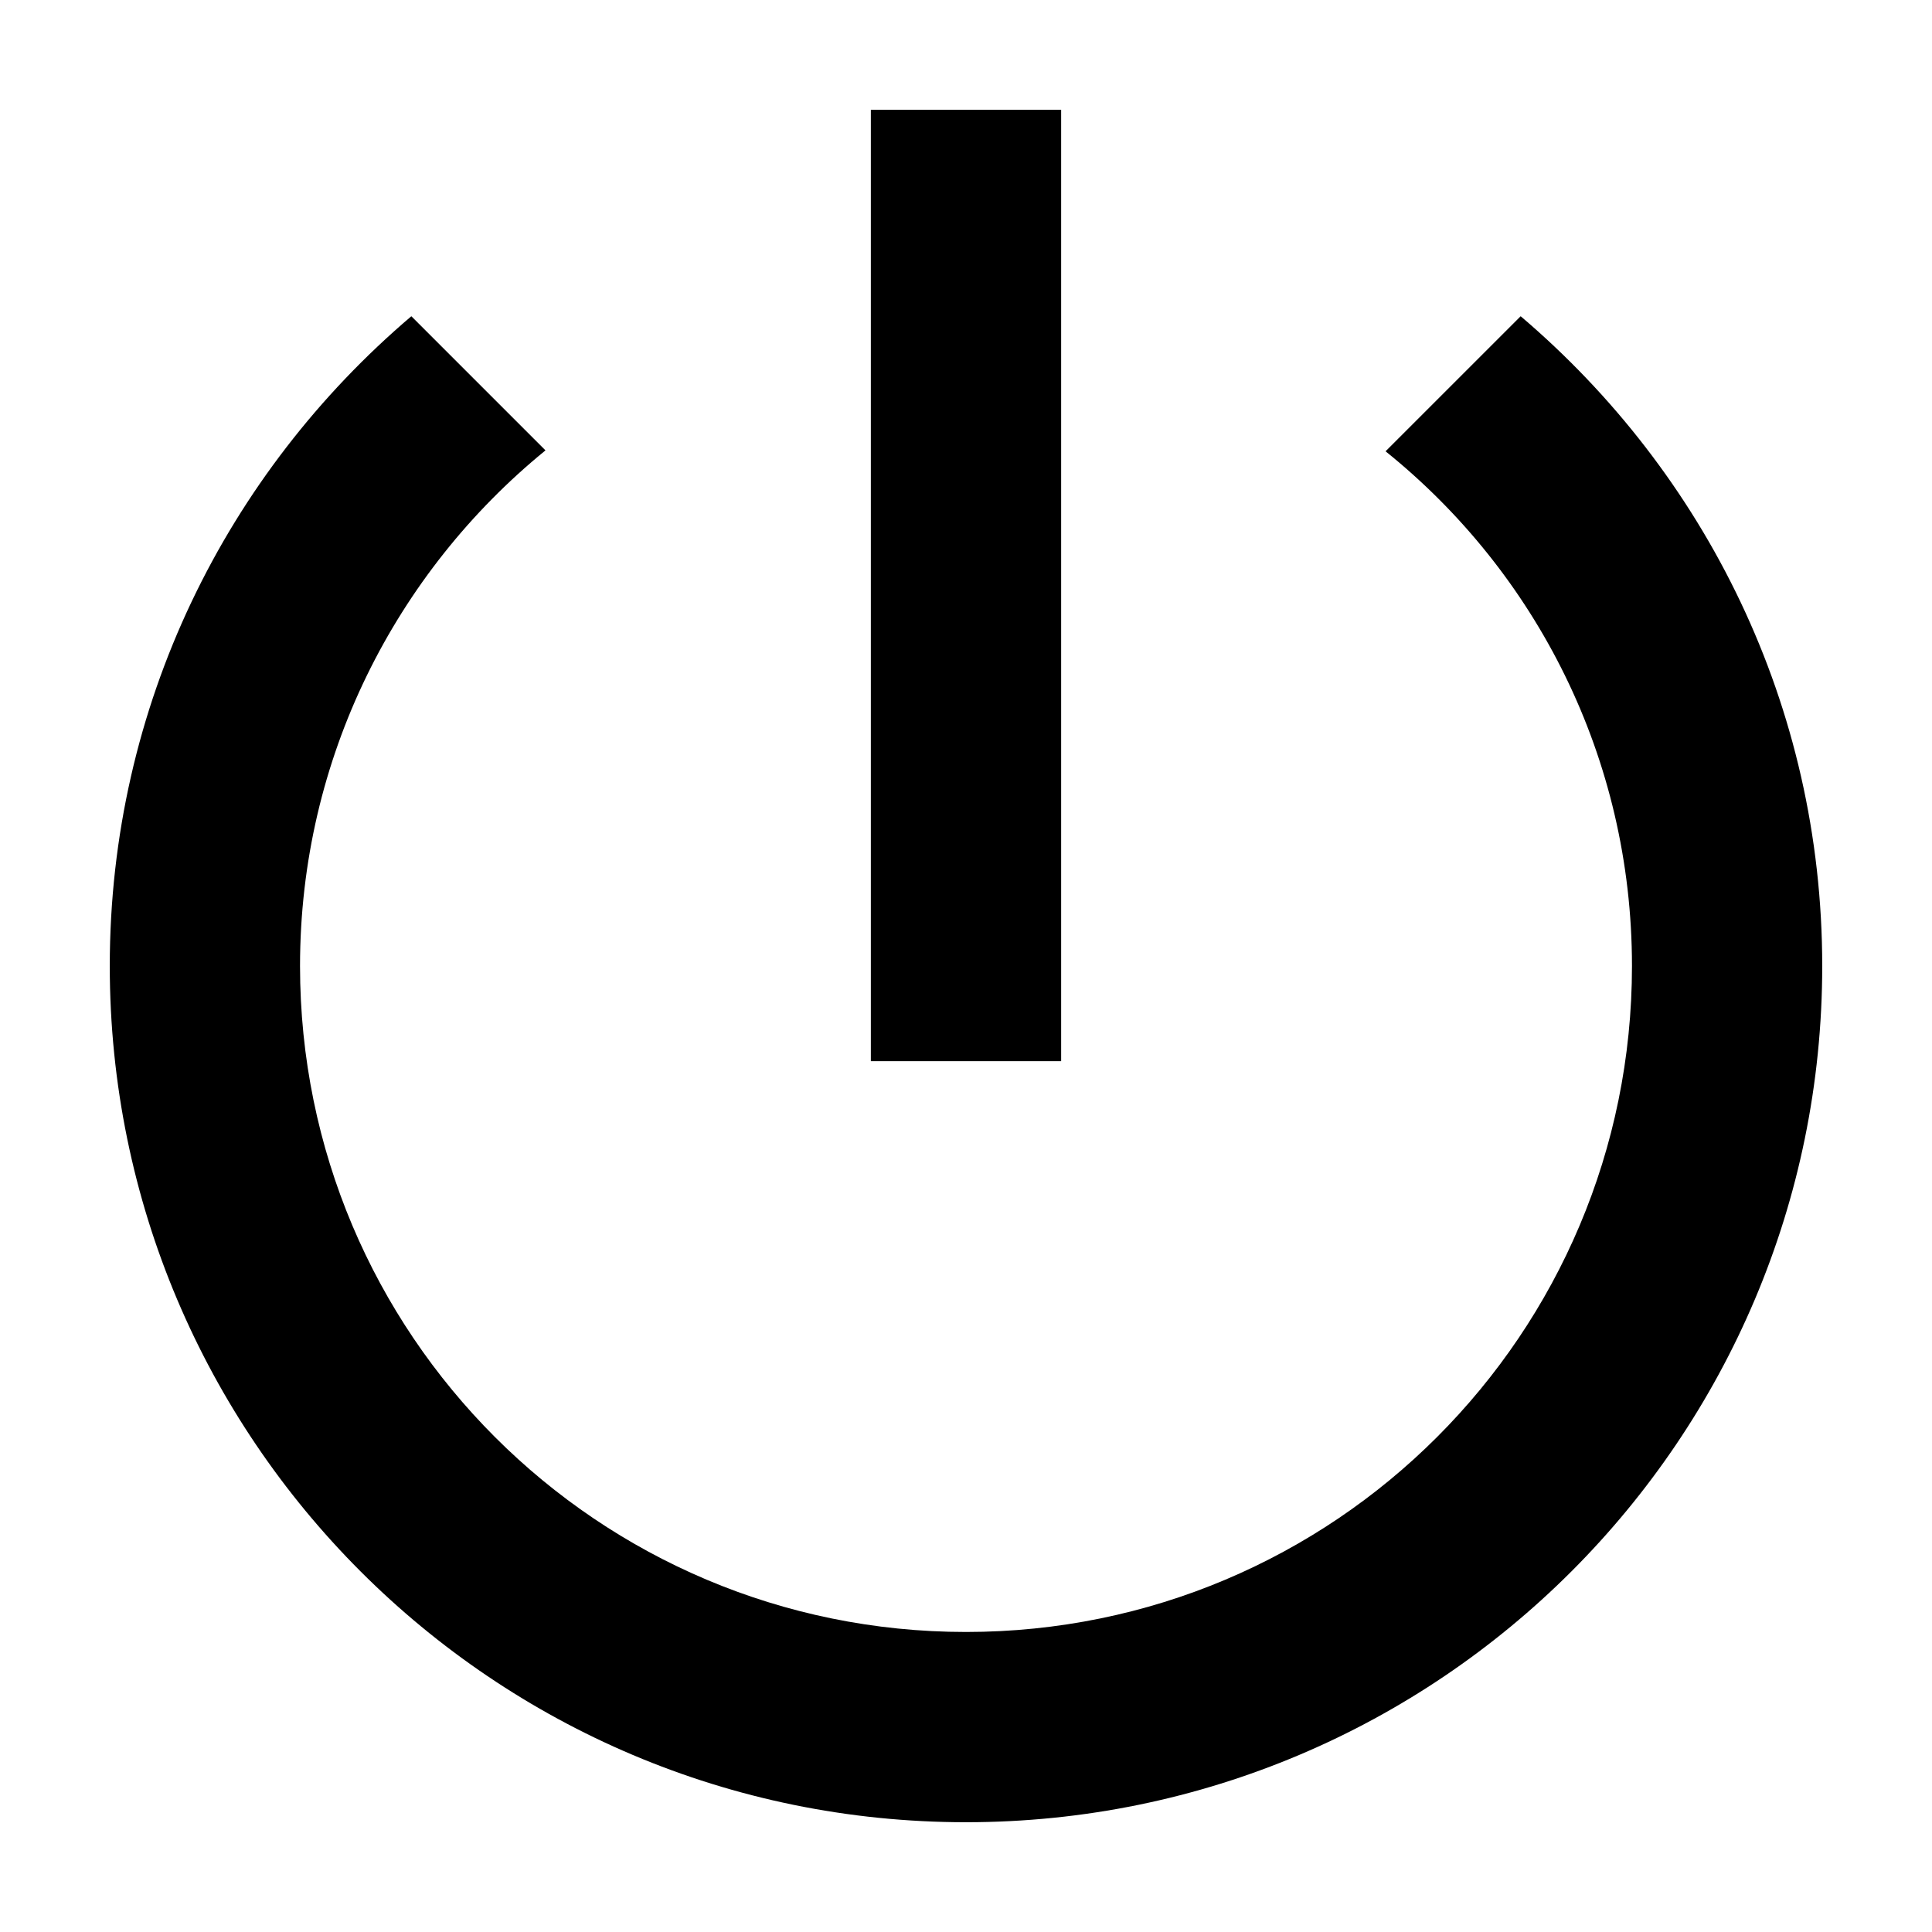
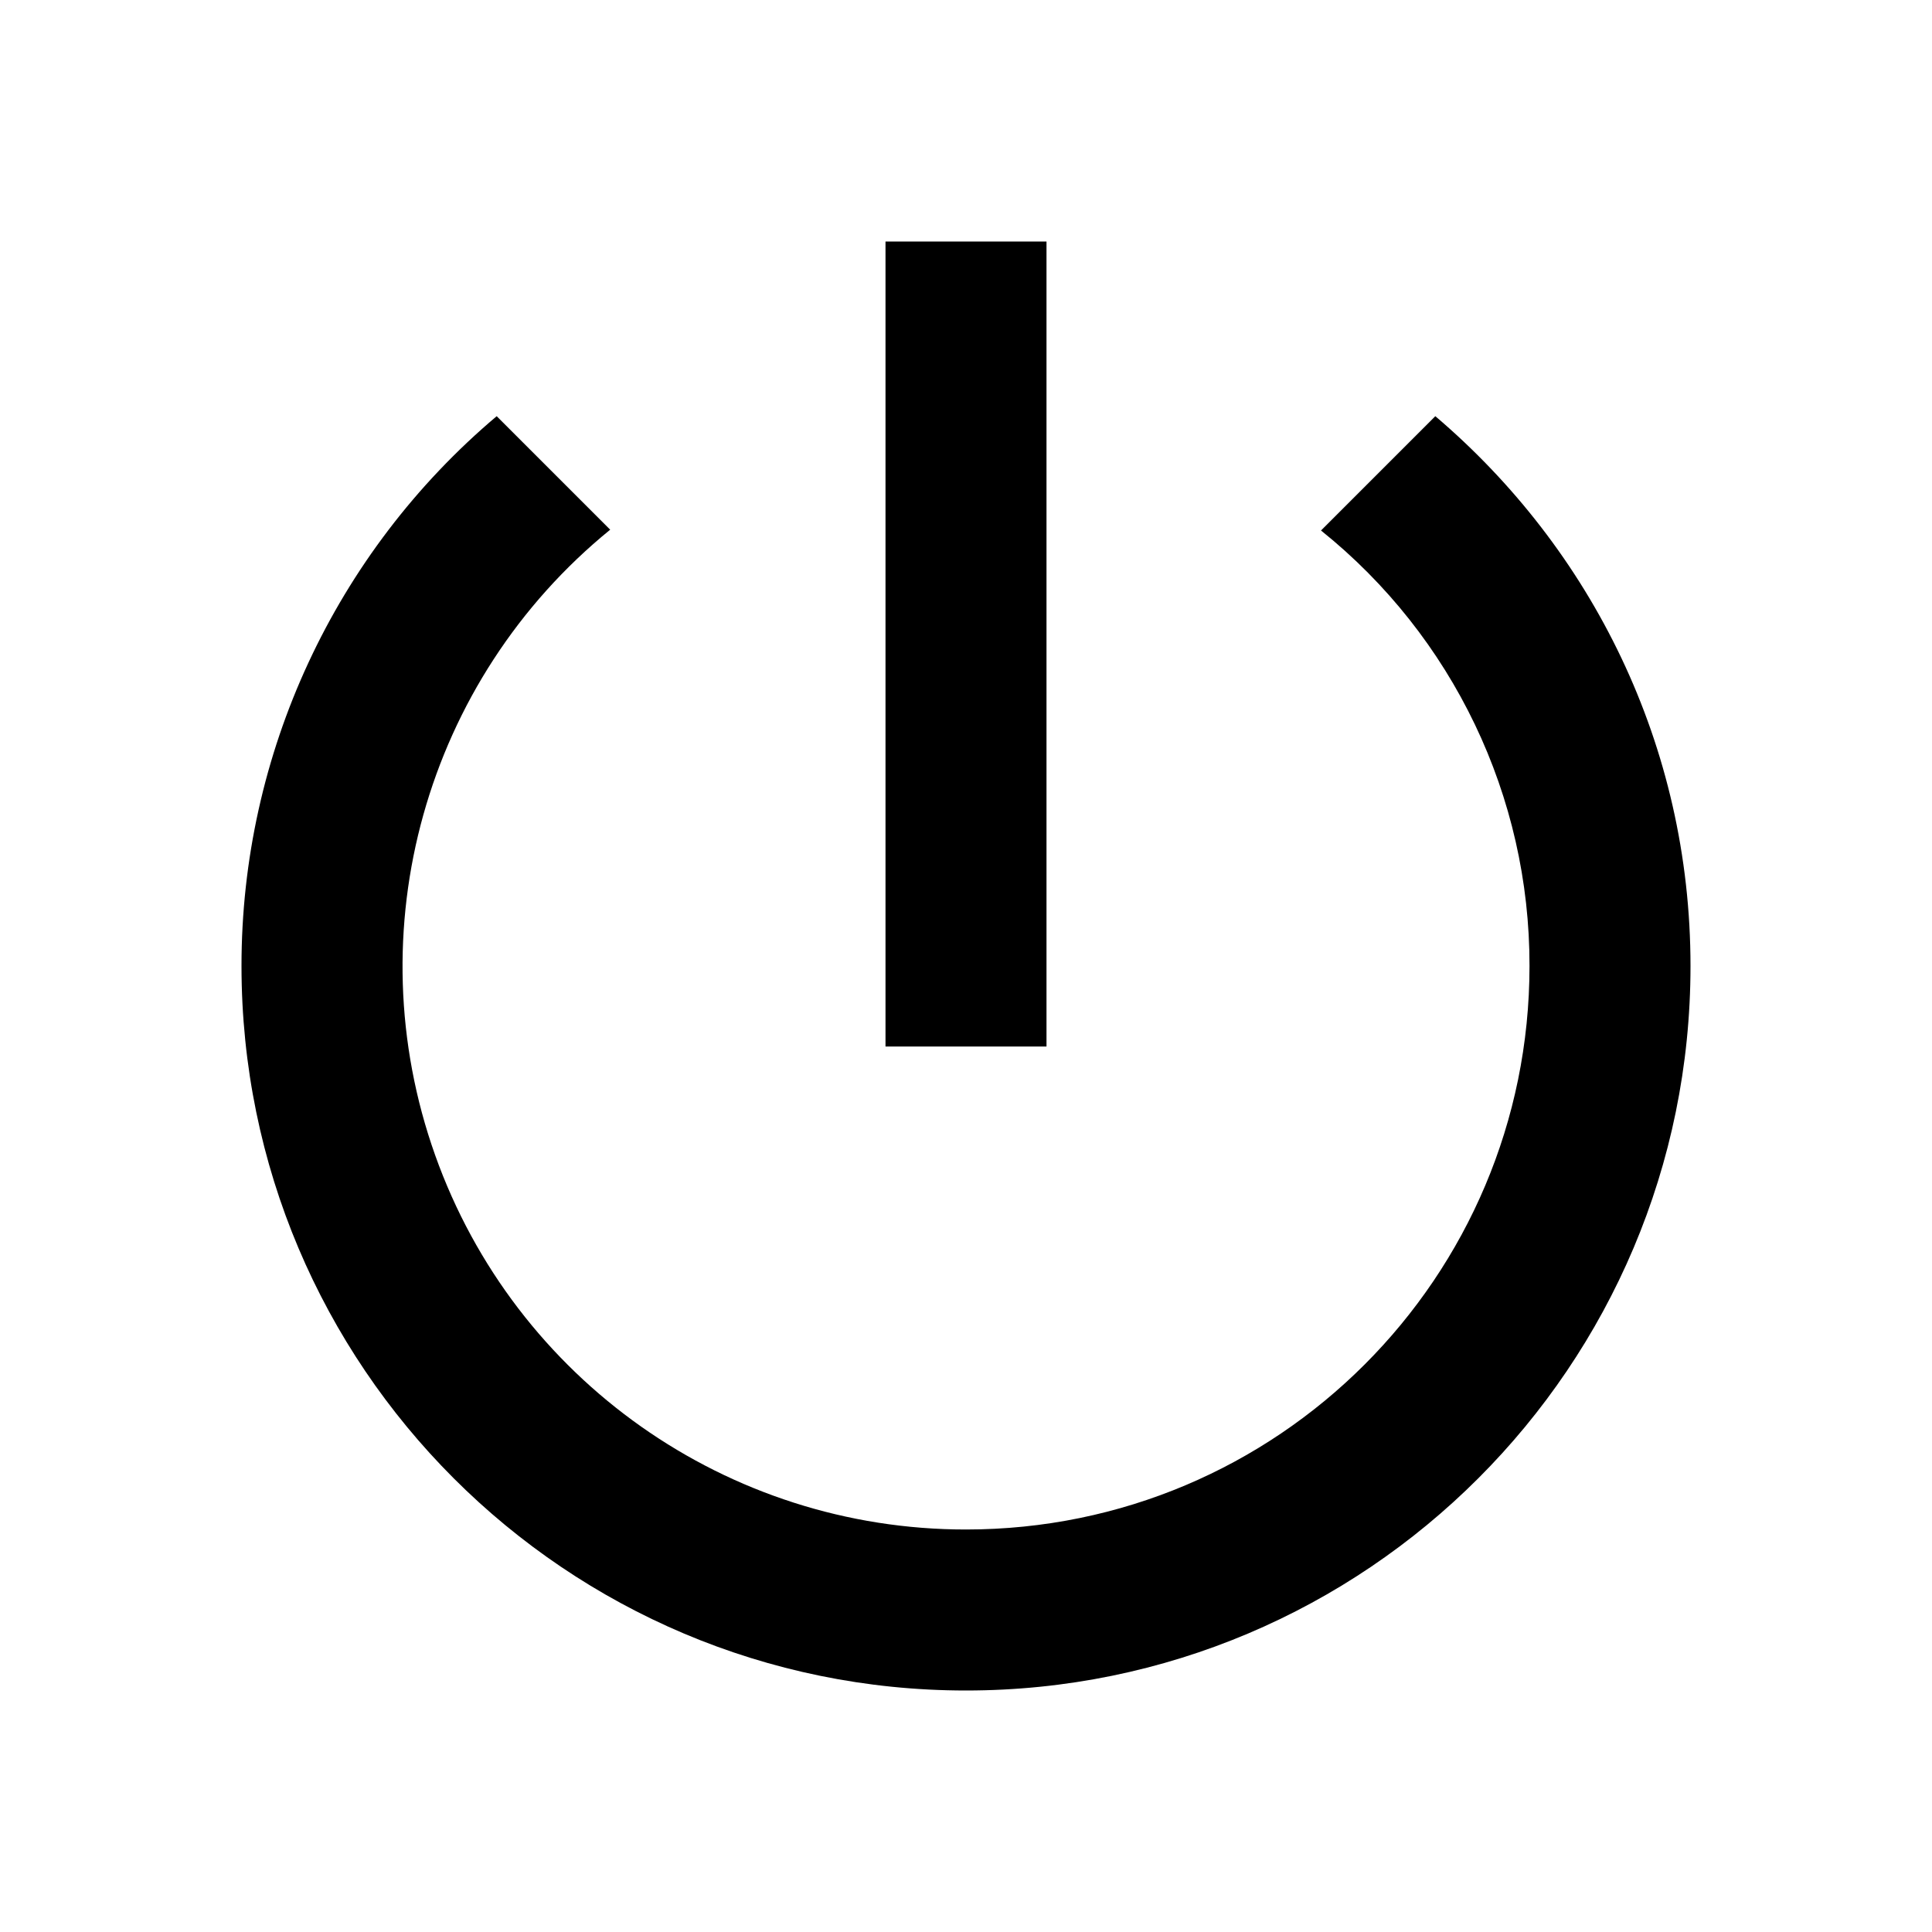
- <svg xmlns="http://www.w3.org/2000/svg" width="44" height="44" viewBox="0 0 44 44">
-   <path d="M24.167,2.5 L19.833,2.5 L19.833,24.167 L24.167,24.167 L24.167,2.5 Z M34.632,7.202 L31.555,10.278 C34.978,13.03 37.167,17.255 37.167,22 C37.167,30.385 30.385,37.167 22,37.167 C13.615,37.167 6.833,30.385 6.833,22 C6.833,17.255 9.022,13.03 12.423,10.257 L9.368,7.202 C5.165,10.777 2.5,16.063 2.5,22 C2.5,32.768 11.232,41.5 22,41.5 C32.768,41.5 41.5,32.768 41.5,22 C41.5,16.063 38.835,10.777 34.632,7.202 Z" />
+ <svg xmlns="http://www.w3.org/2000/svg" fill="currentColor" viewBox="0 0 24 24">
+   <g class="logout">
+     <path d="M13 3h-2v10h2V3zm4.83 2.17l-1.42 1.42A6.92 6.92 0 0119 12c0 3.87-3.13 7-7 7A6.995 6.995 0 017.58 6.58L6.17 5.17A8.932 8.932 0 003 12a9 9 0 0018 0c0-2.74-1.23-5.18-3.17-6.83z" class="Vector" />
+   </g>
</svg>
